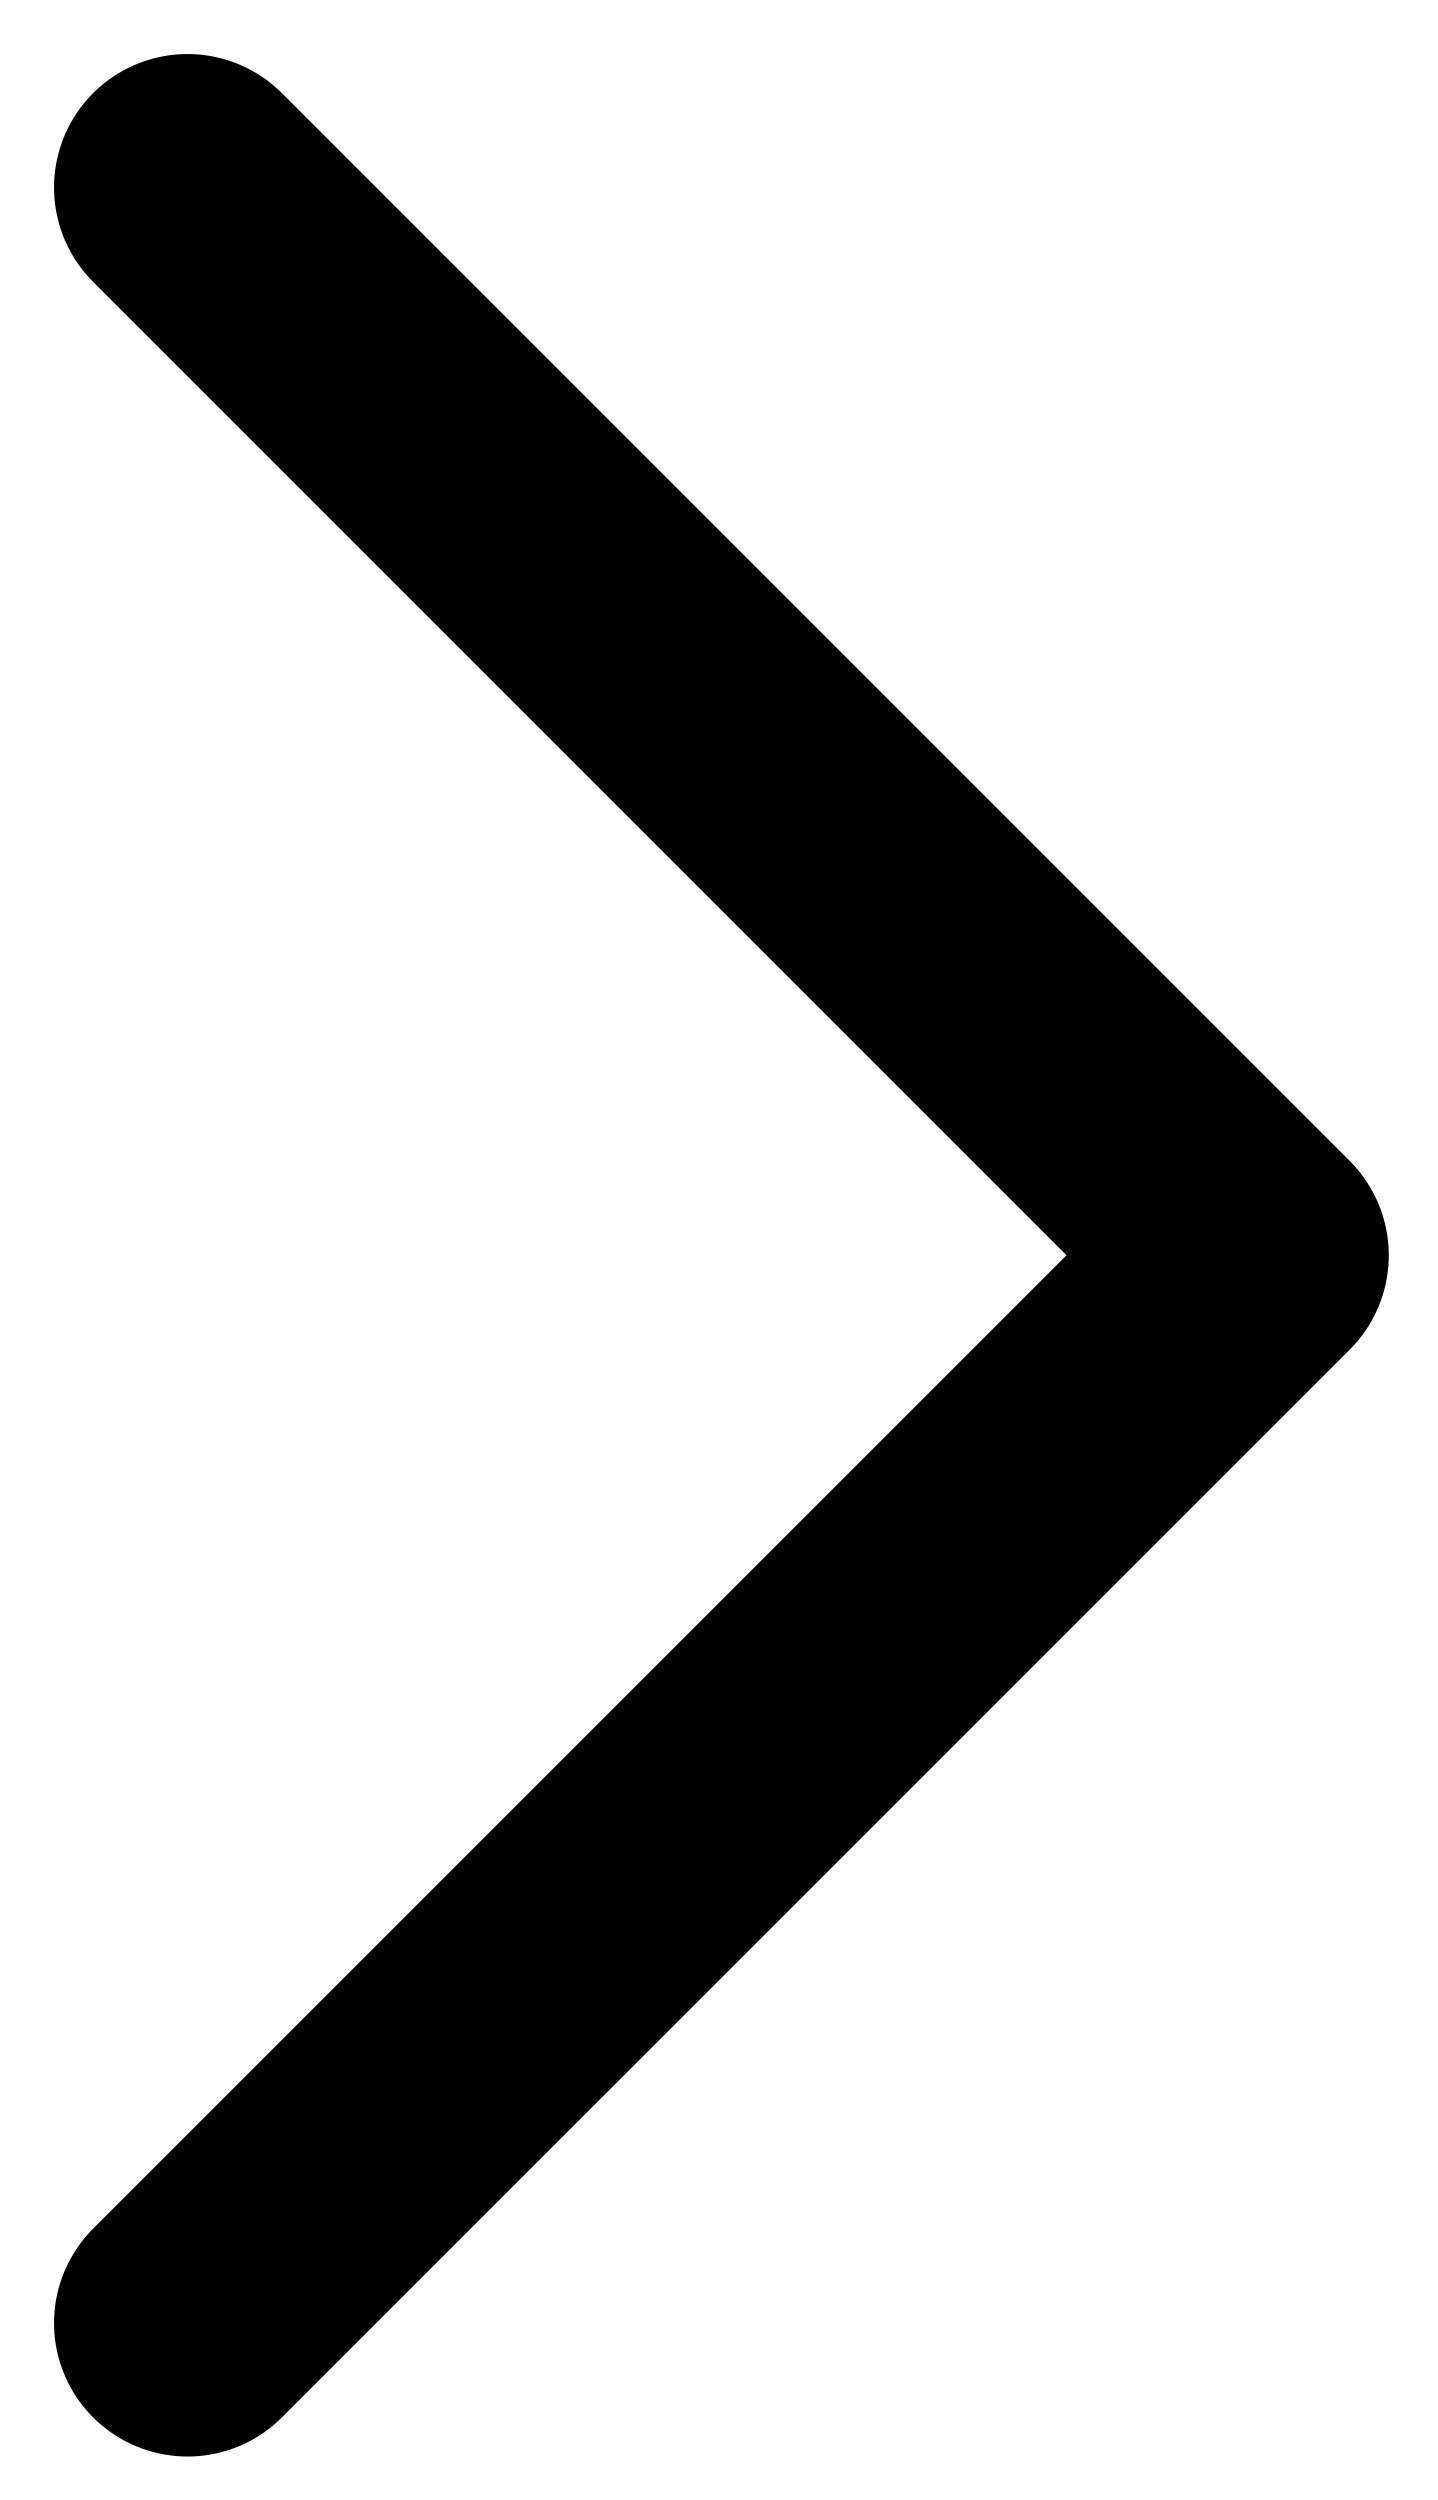
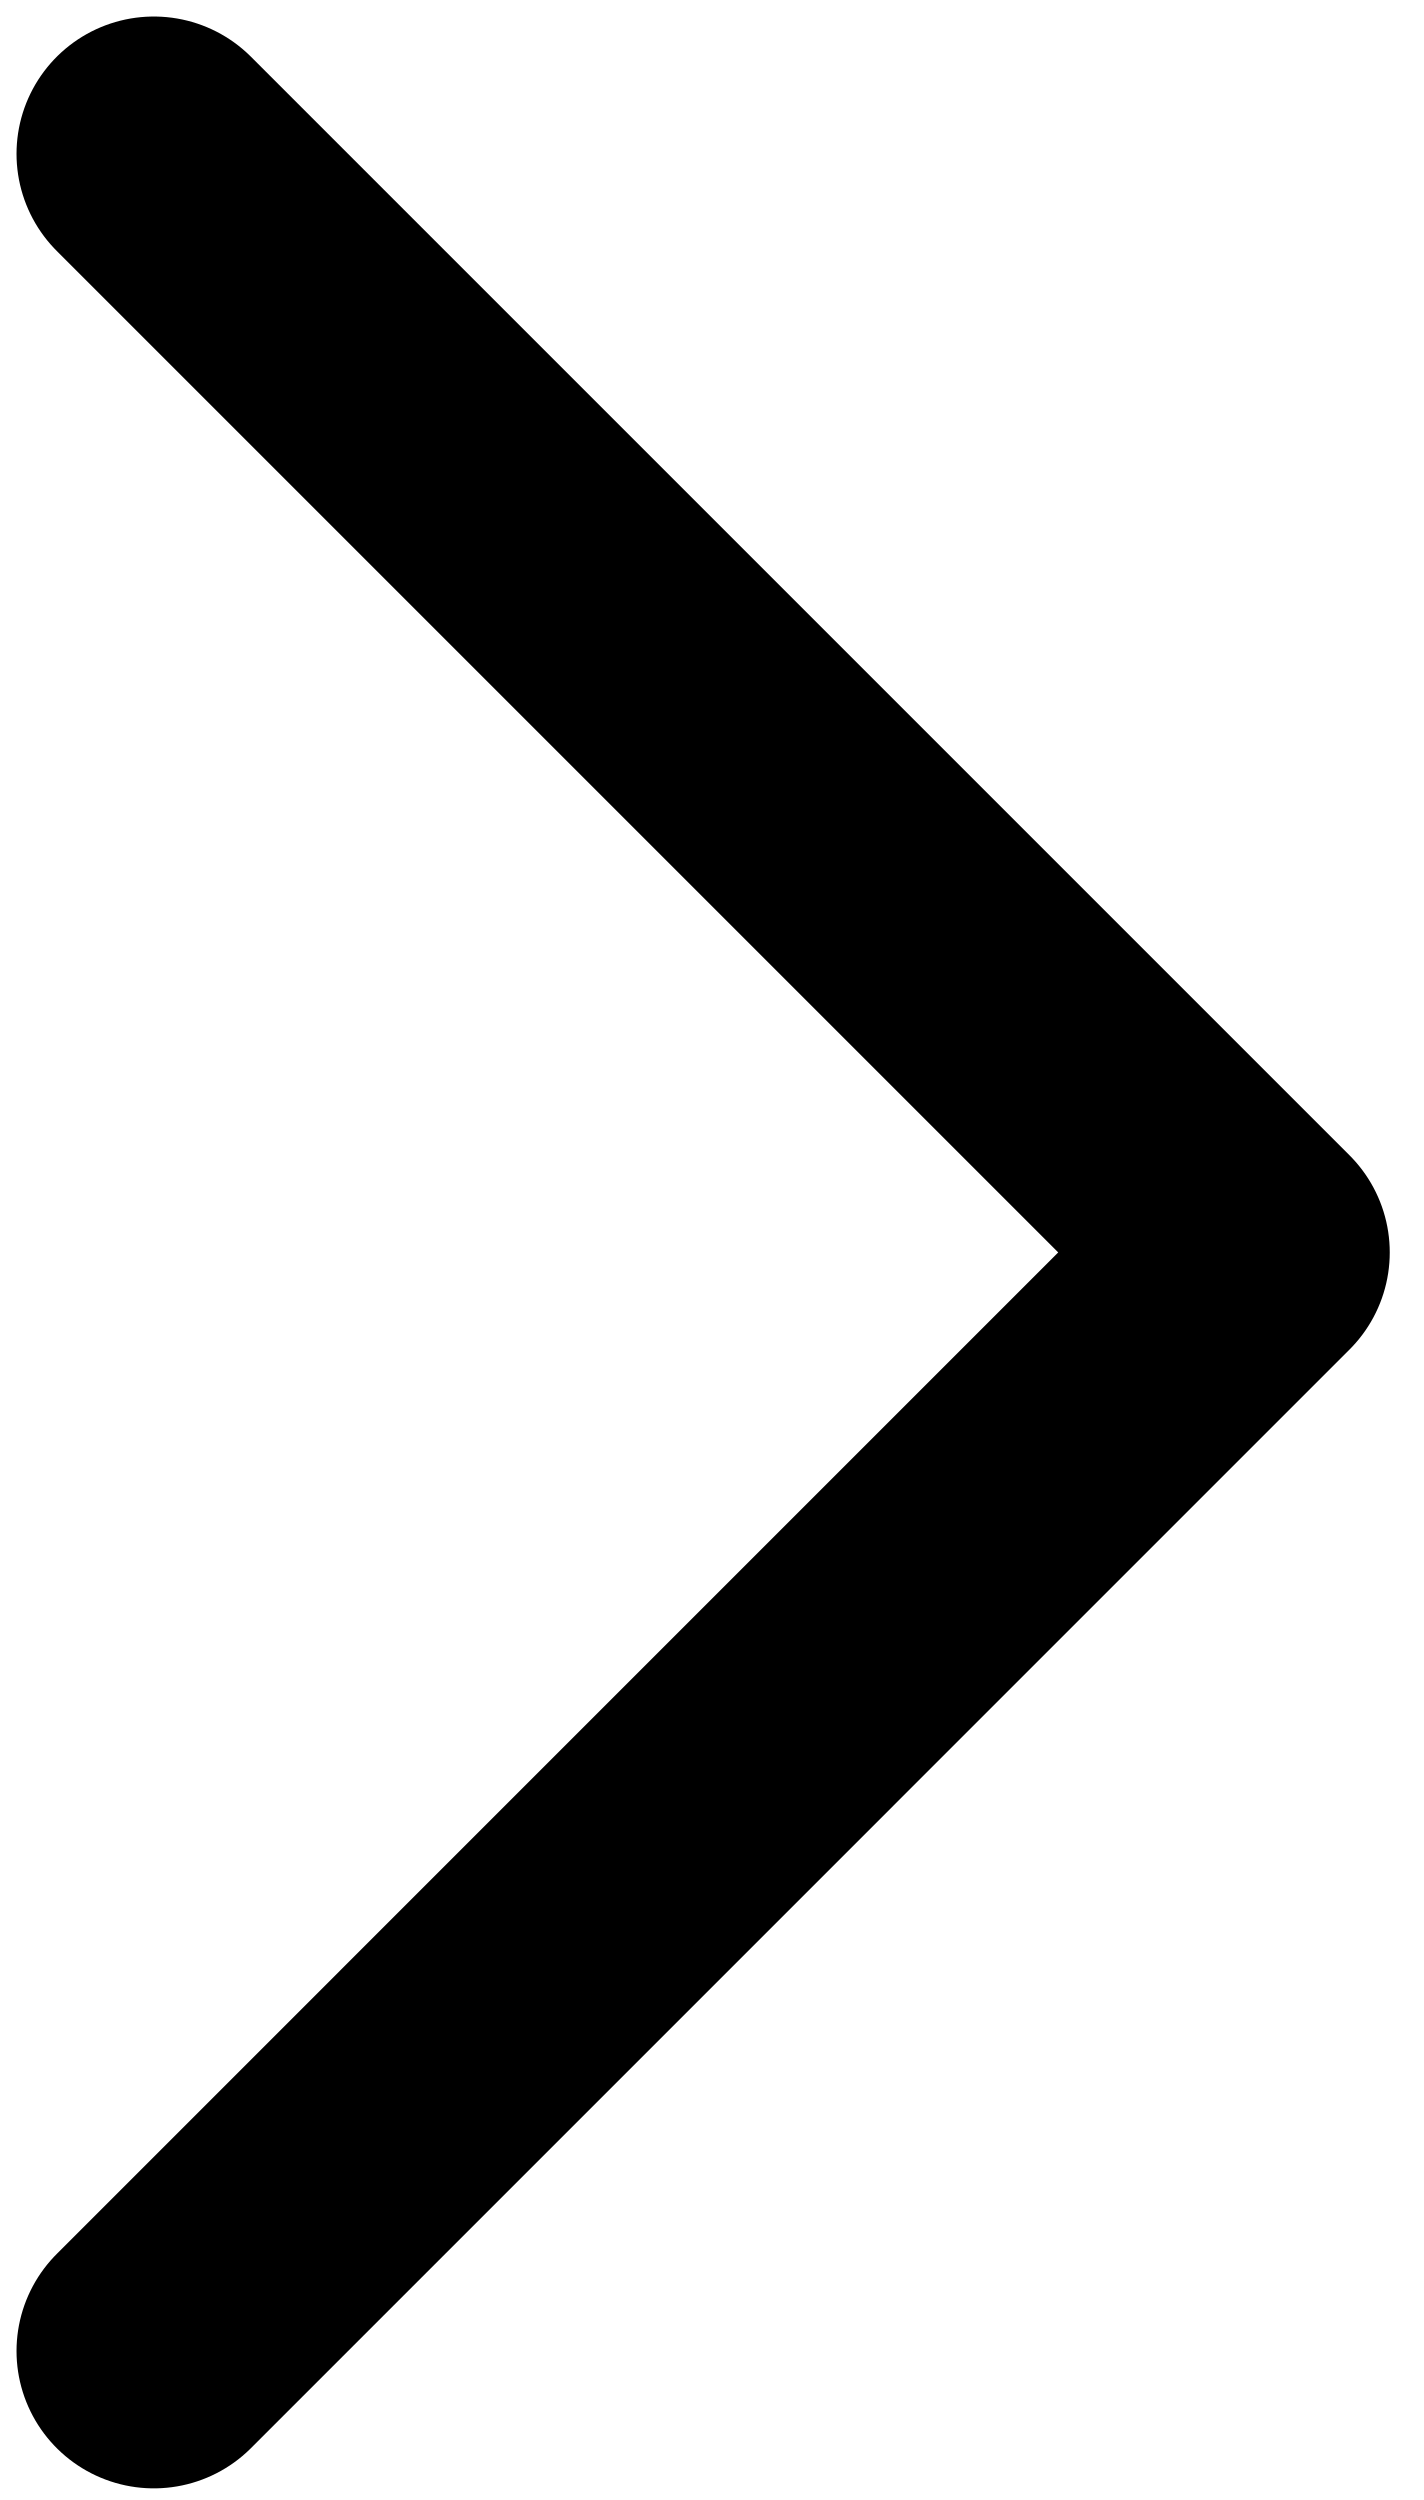
- <svg xmlns="http://www.w3.org/2000/svg" width="23" height="40" viewBox="0 0 23 40" fill="none">
-   <path d="M3 3L20.085 20.085L3 37.169" stroke="black" stroke-width="4.271" stroke-linecap="round" stroke-linejoin="round" />
+ <svg xmlns="http://www.w3.org/2000/svg" width="37" height="65" viewBox="0 0 37 65" fill="none">
+   <path d="M4 4L32.563 32.563L4 61.127" stroke="black" stroke-width="7.141" stroke-linecap="round" stroke-linejoin="round" />
</svg>
